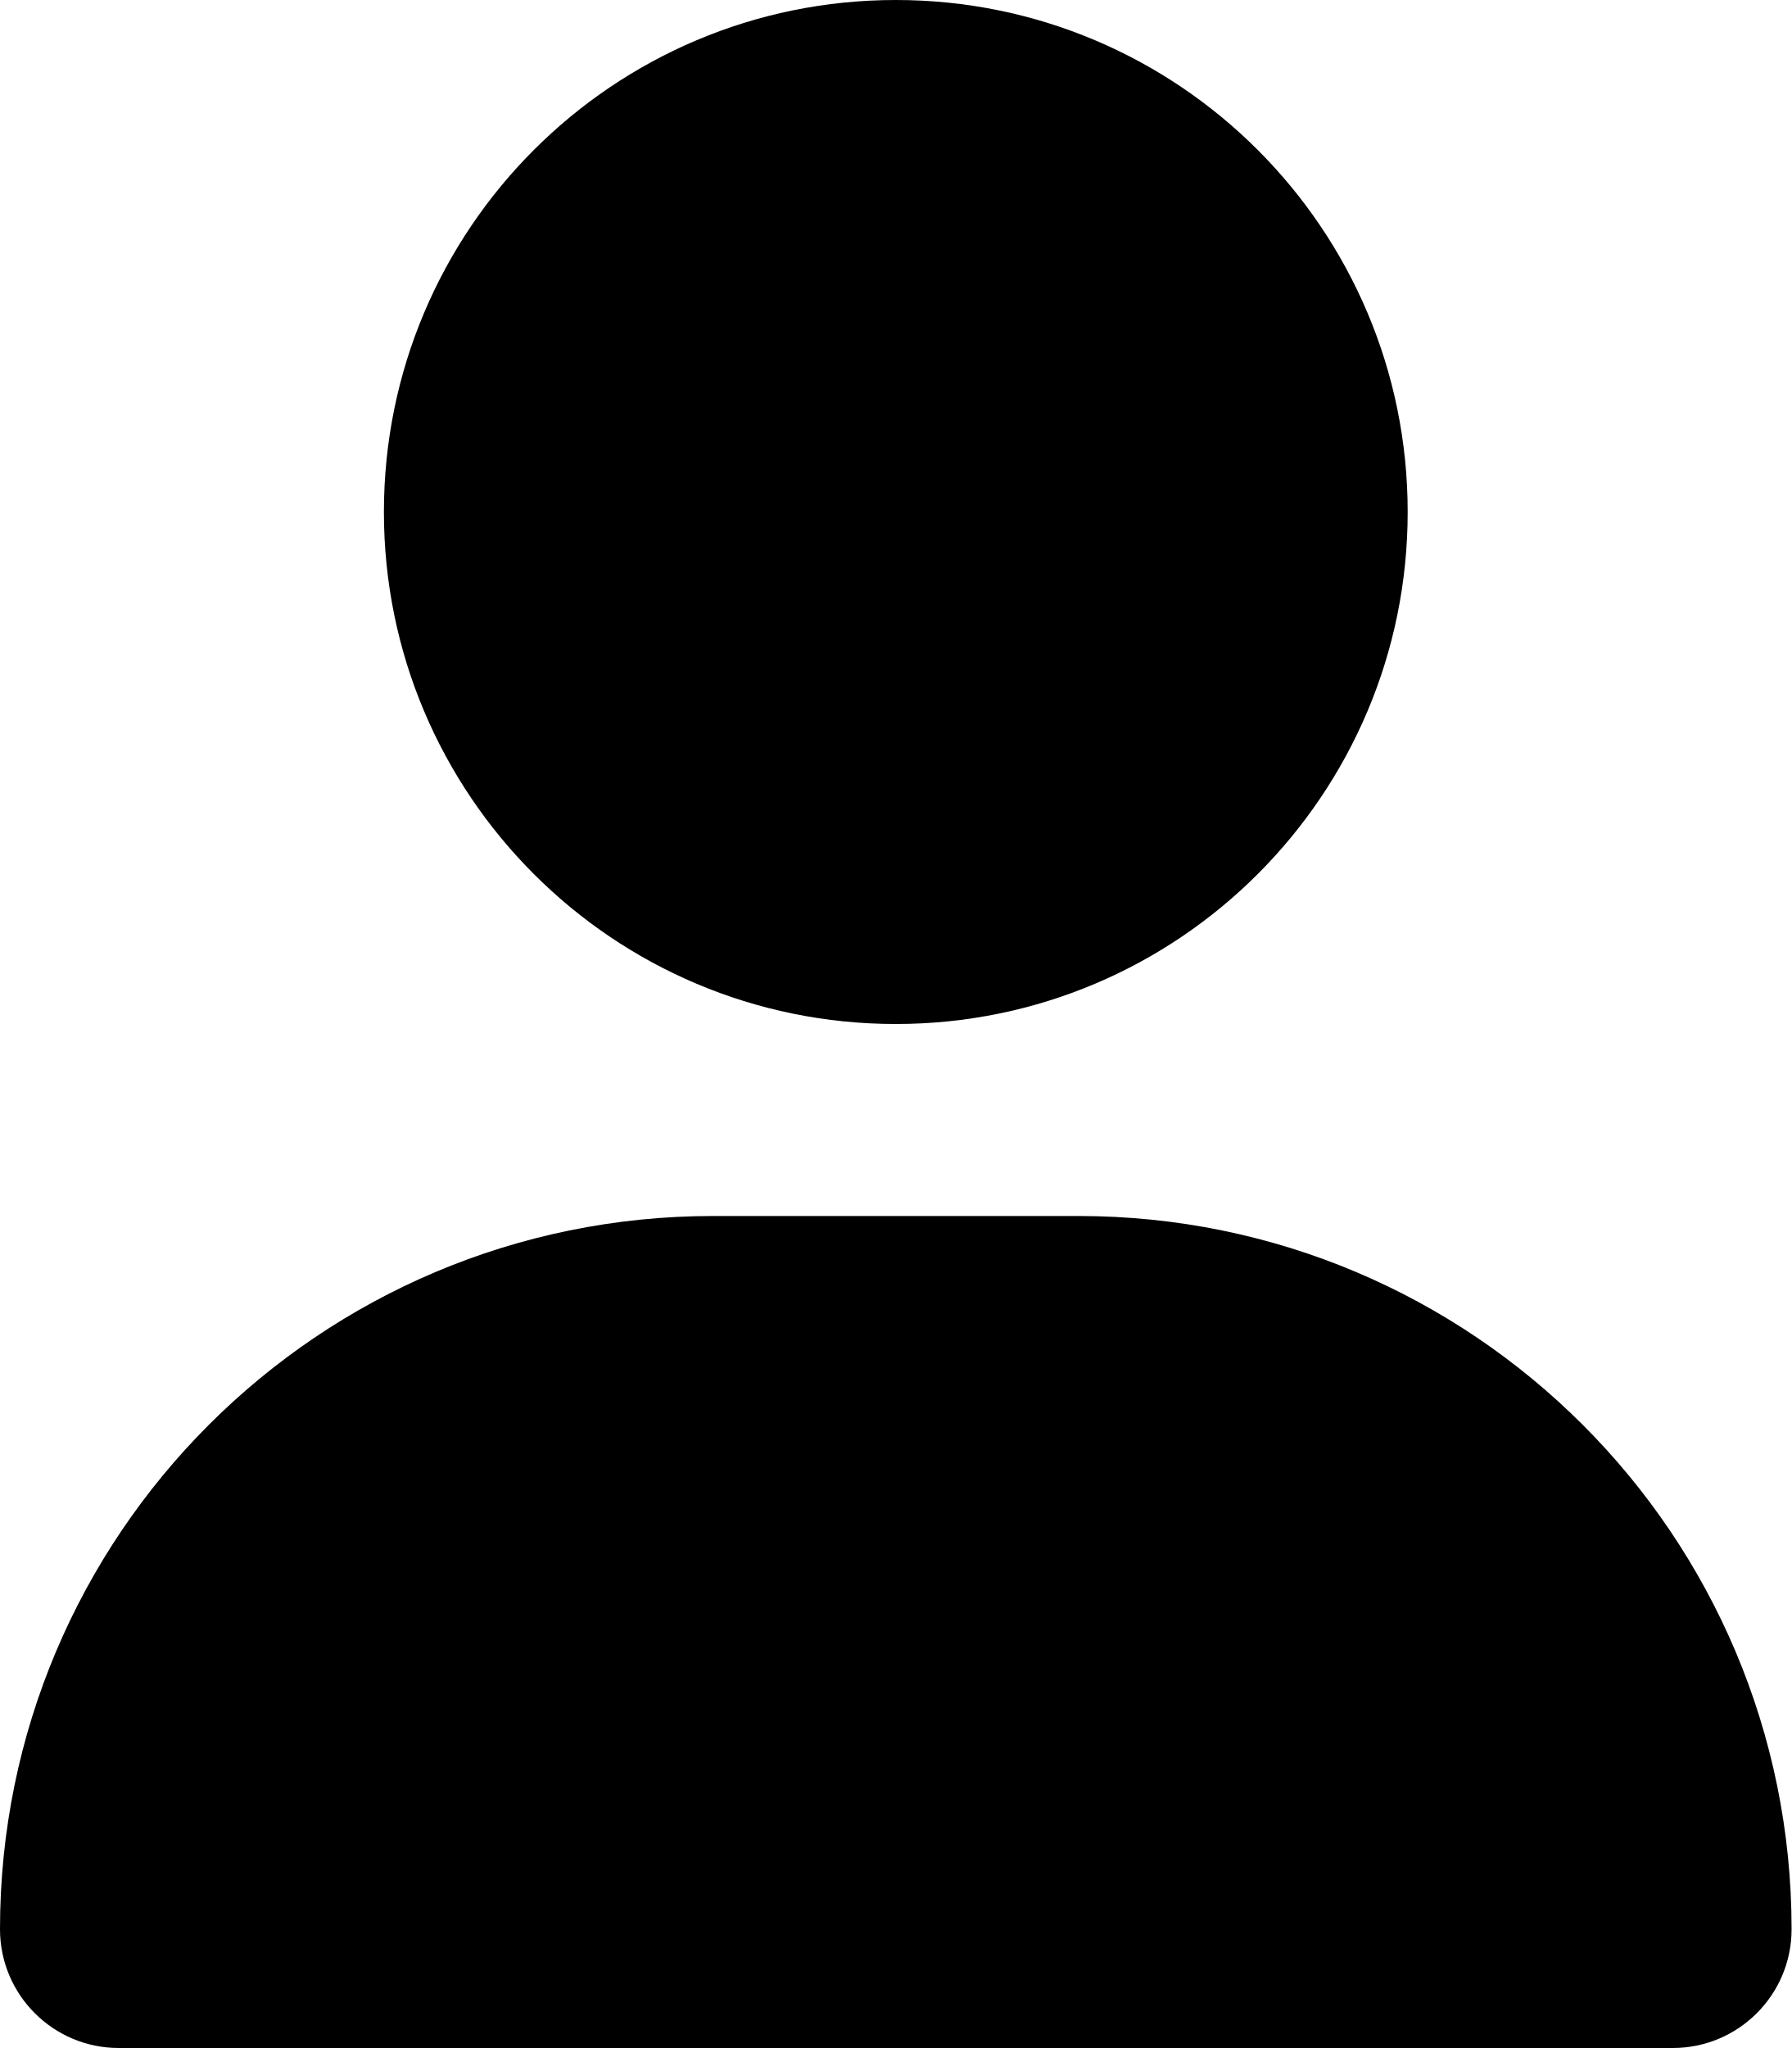
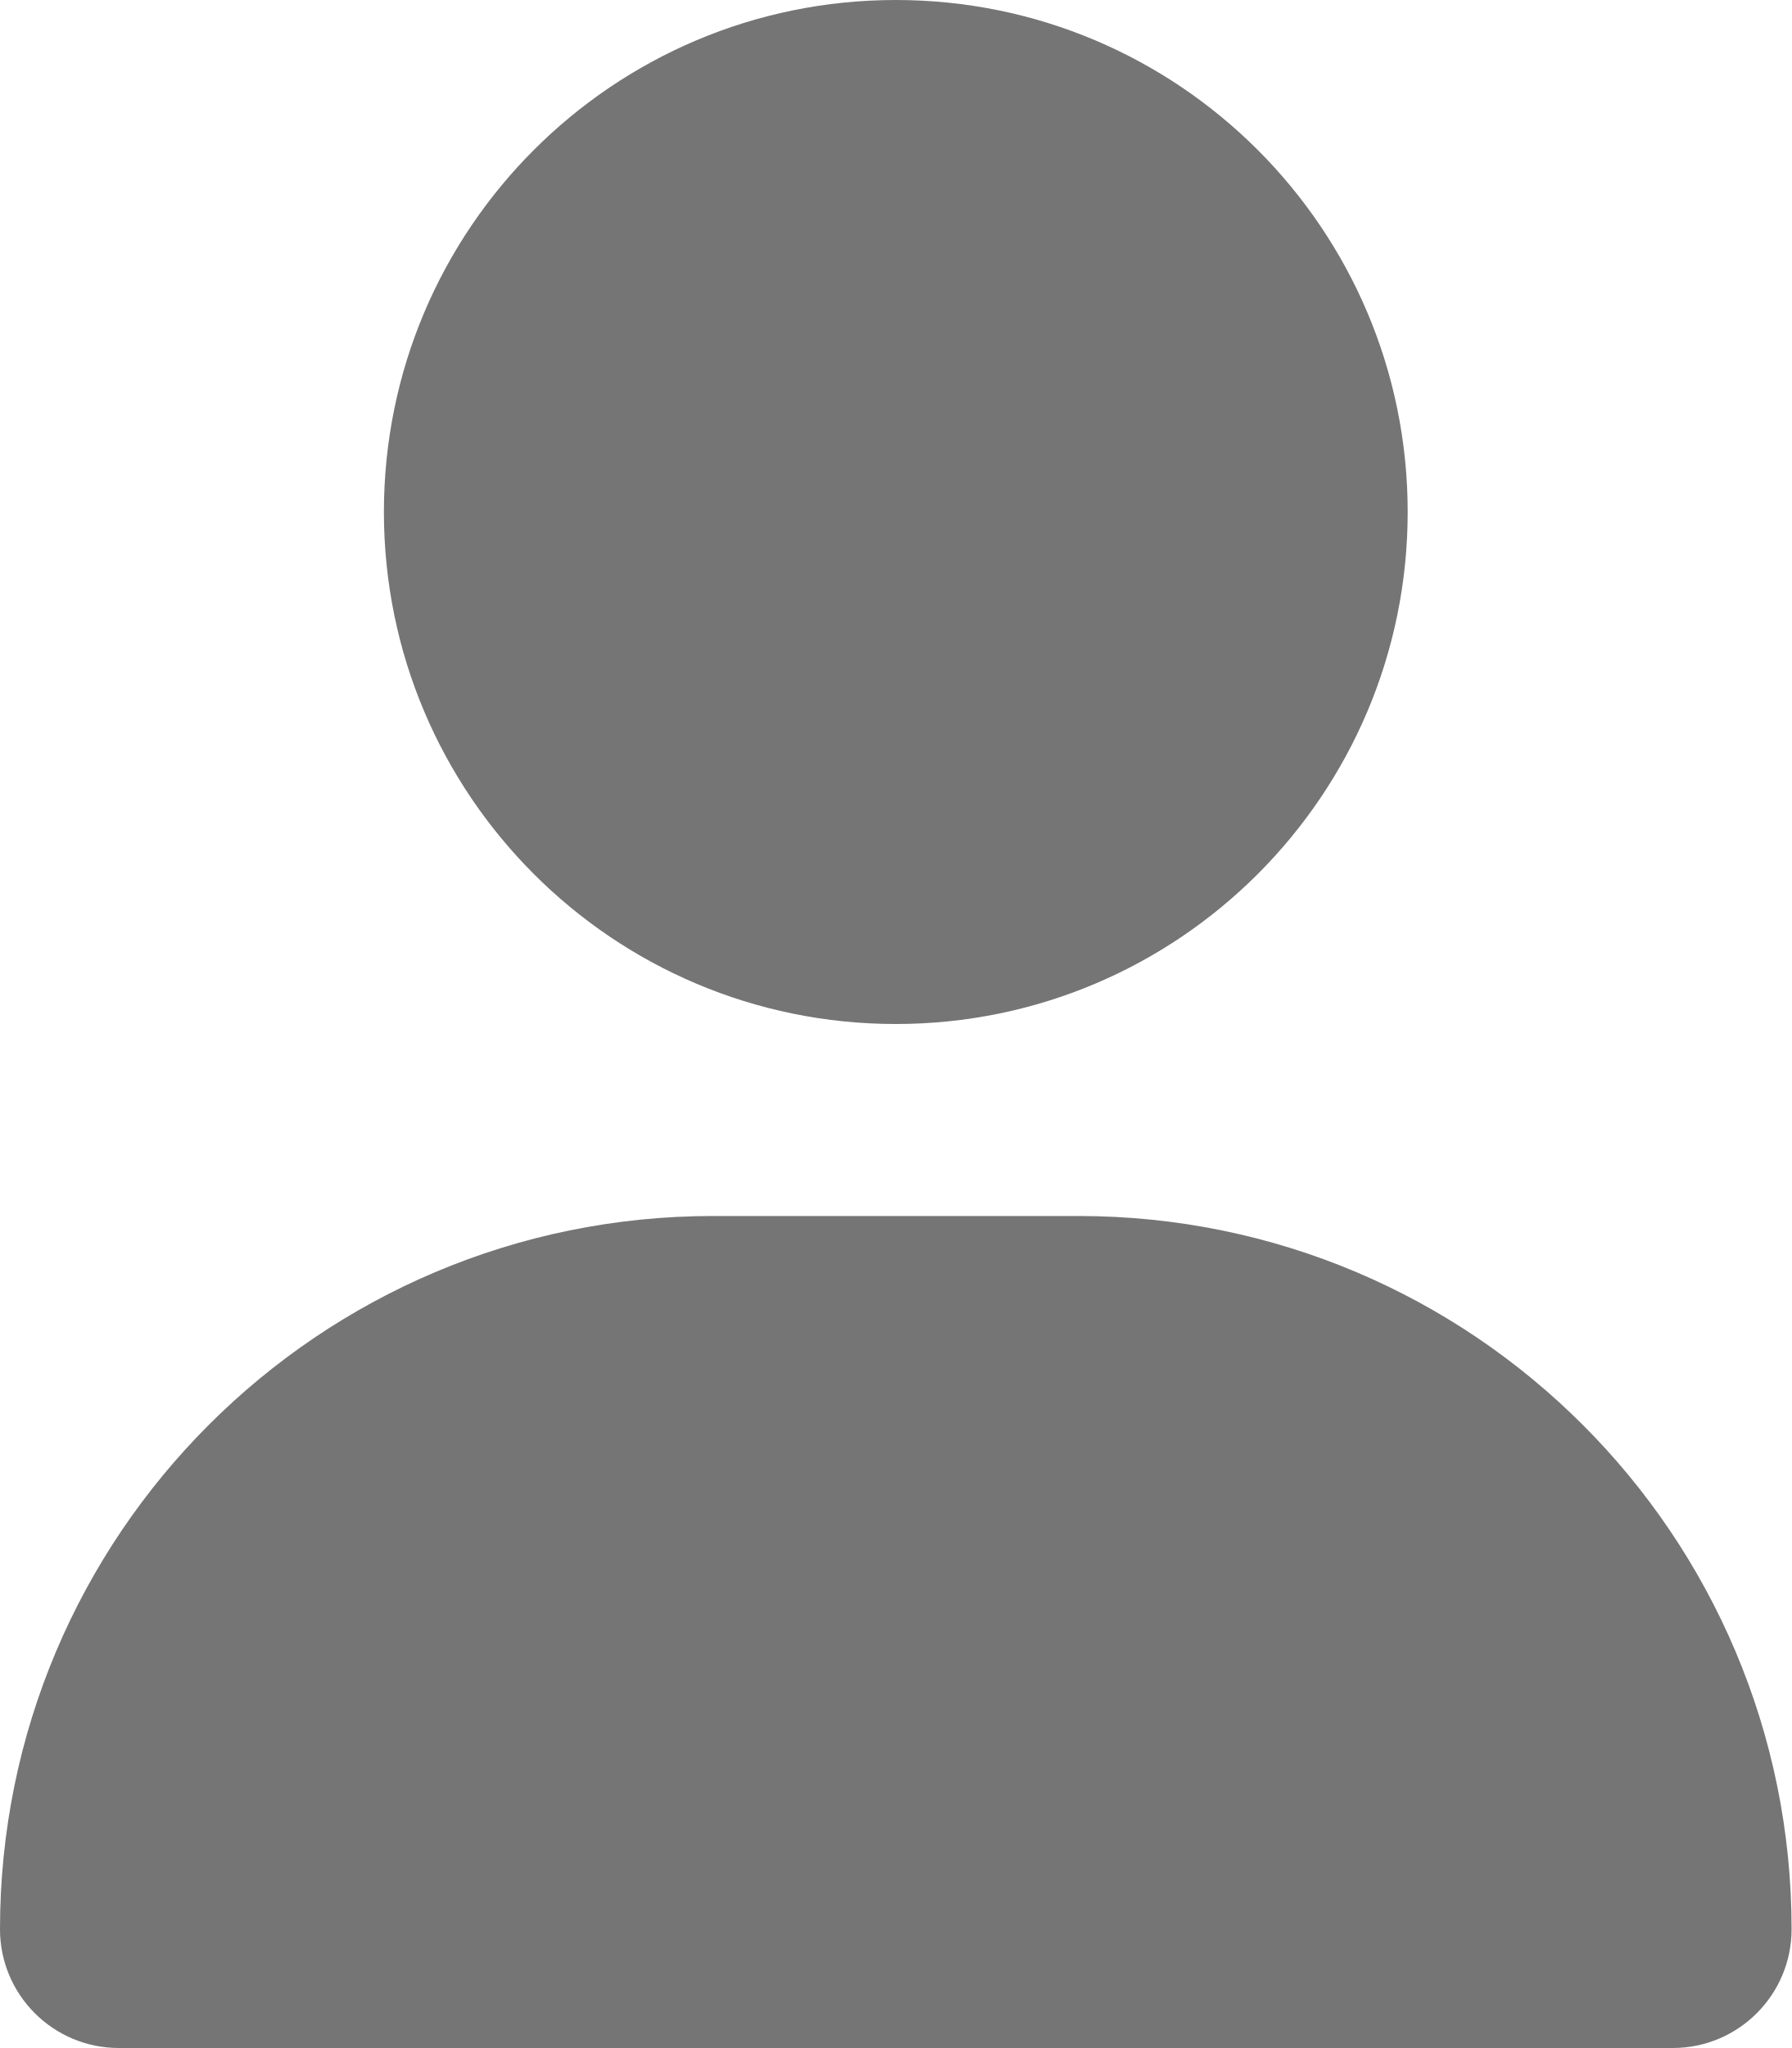
<svg xmlns="http://www.w3.org/2000/svg" height="24" width="21" viewBox="0 0 448 512">
-   <path d="M224 256A128 128 0 1 0 224 0a128 128 0 1 0 0 256zm-45.7 48C79.8 304 0 383.8 0 482.3C0 498.7 13.3 512 29.7 512H418.3c16.4 0 29.7-13.3 29.7-29.7C448 383.8 368.2 304 269.7 304H178.3z" />
+   <path fill="#757575" d="M224 256A128 128 0 1 0 224 0a128 128 0 1 0 0 256zm-45.7 48C79.8 304 0 383.8 0 482.3C0 498.7 13.3 512 29.7 512H418.3c16.4 0 29.7-13.3 29.7-29.7C448 383.8 368.2 304 269.7 304H178.3z" />
</svg>
